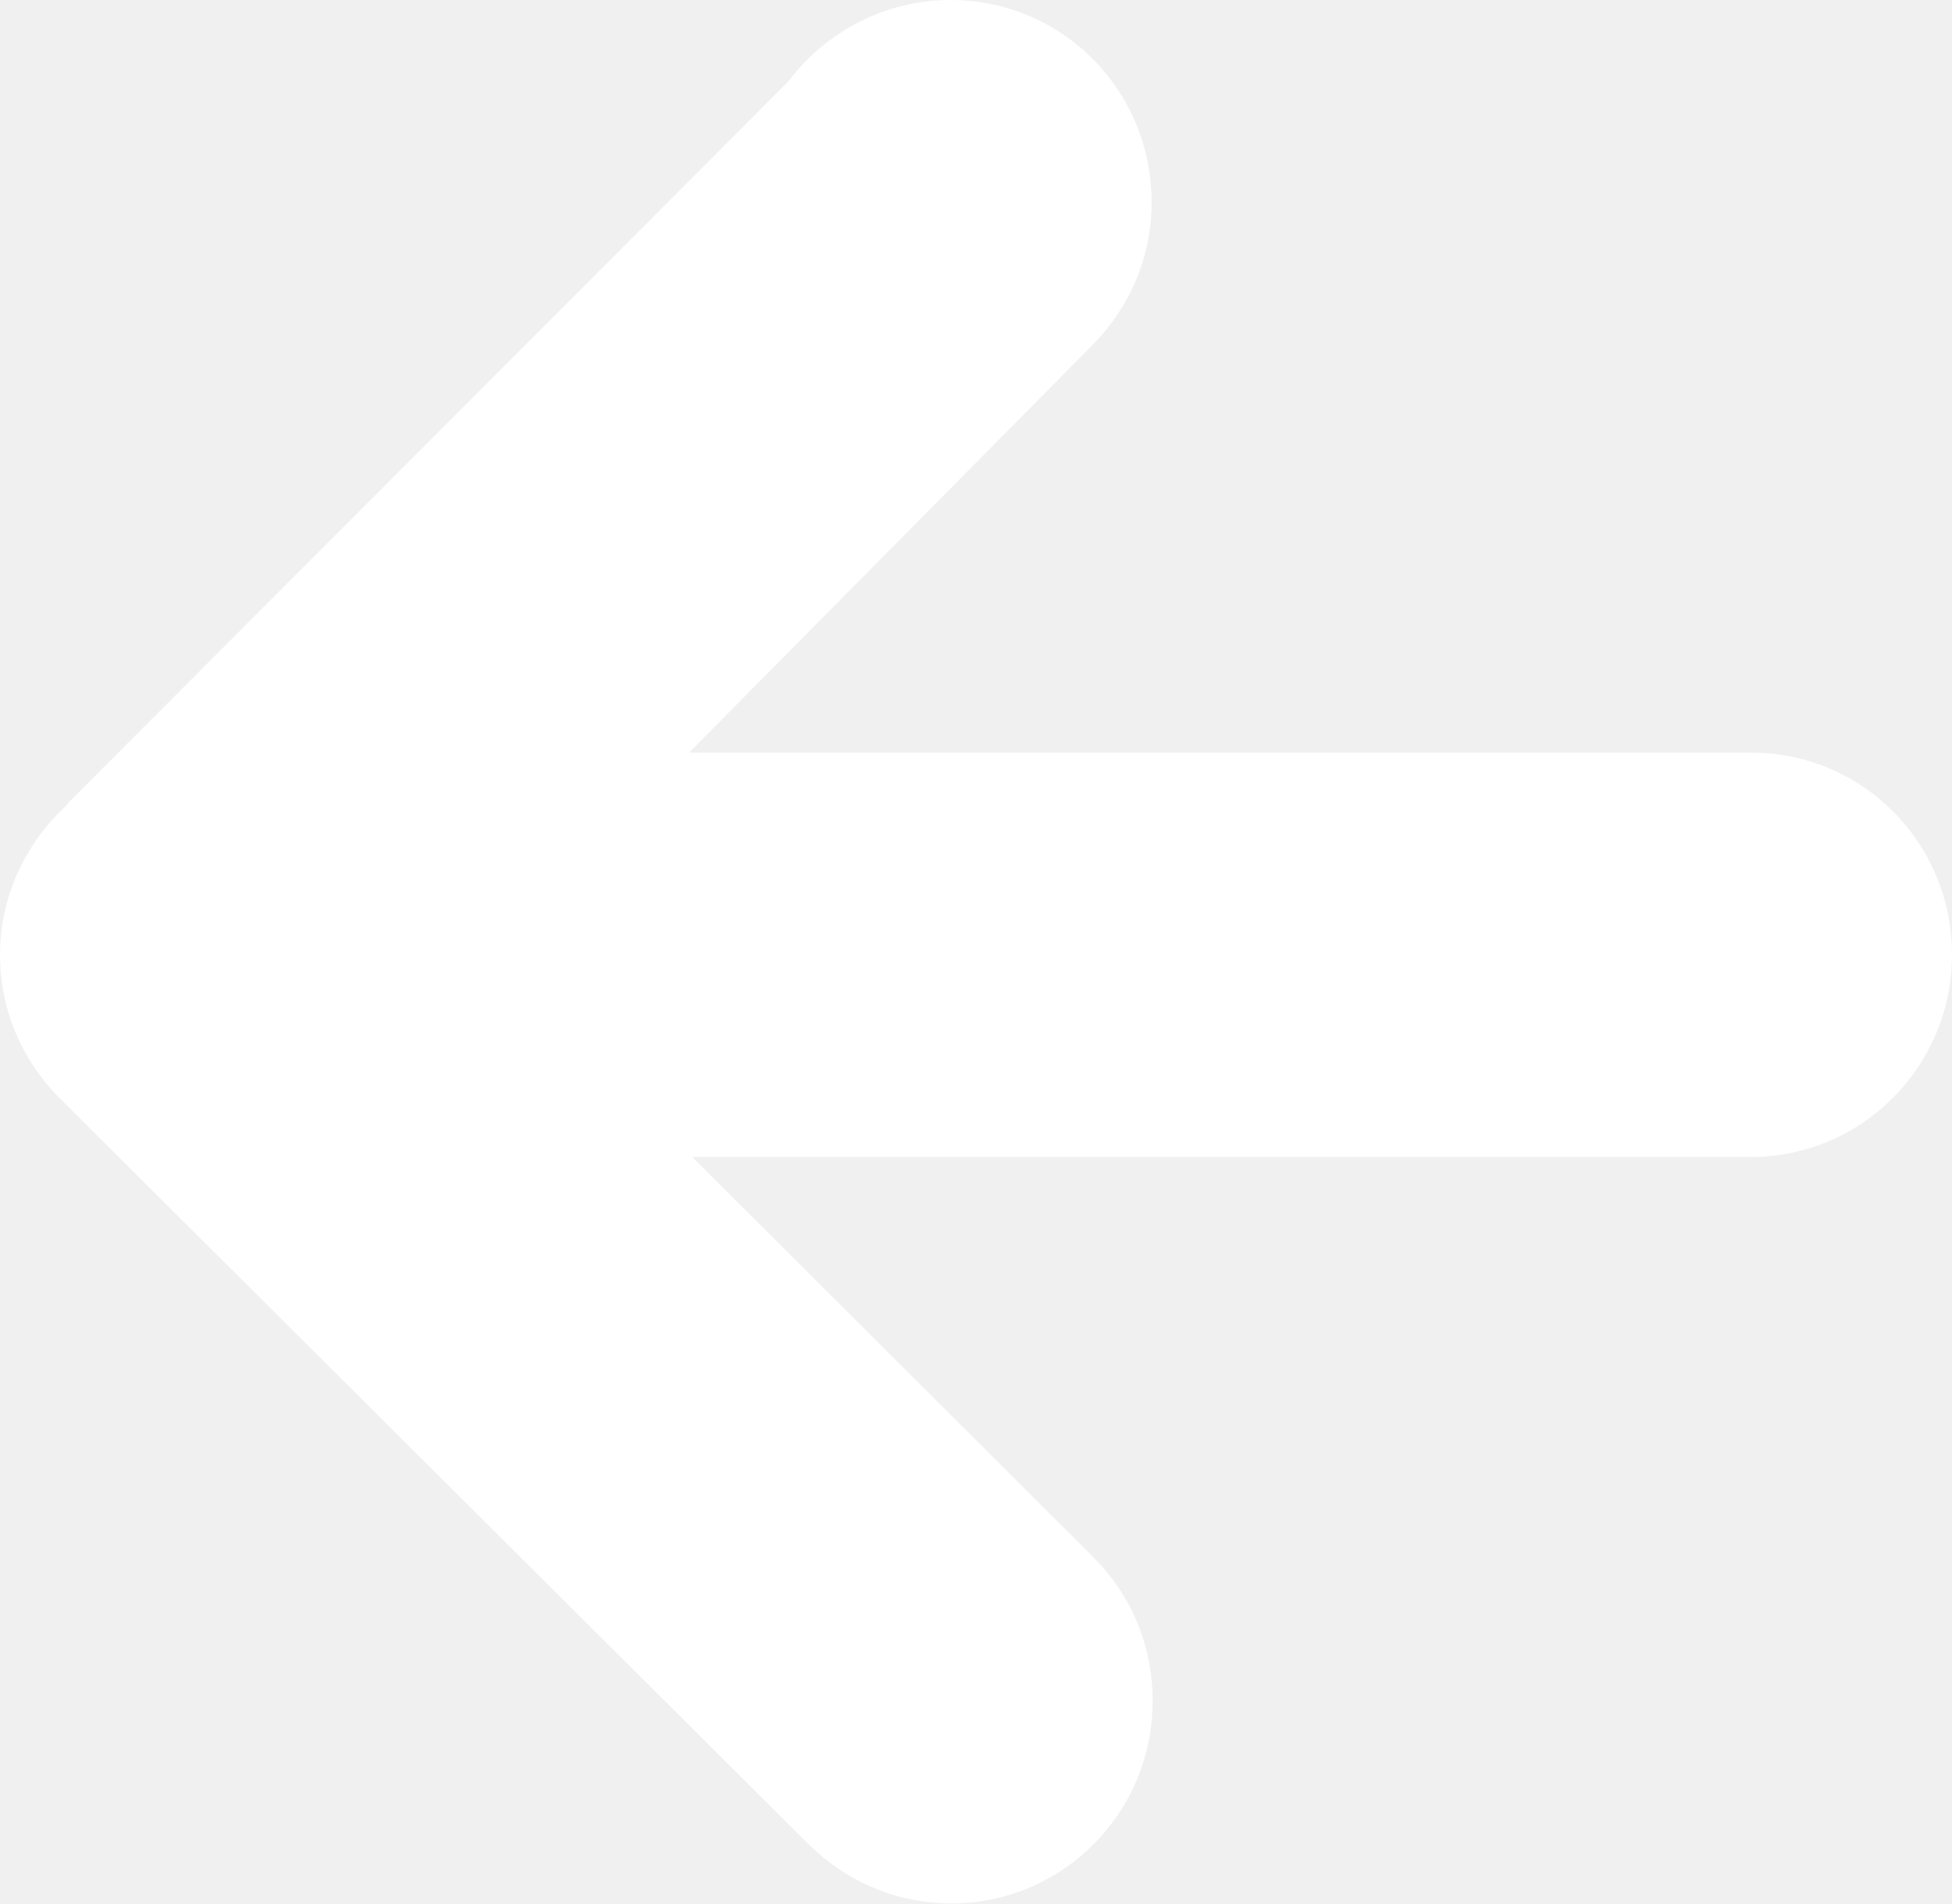
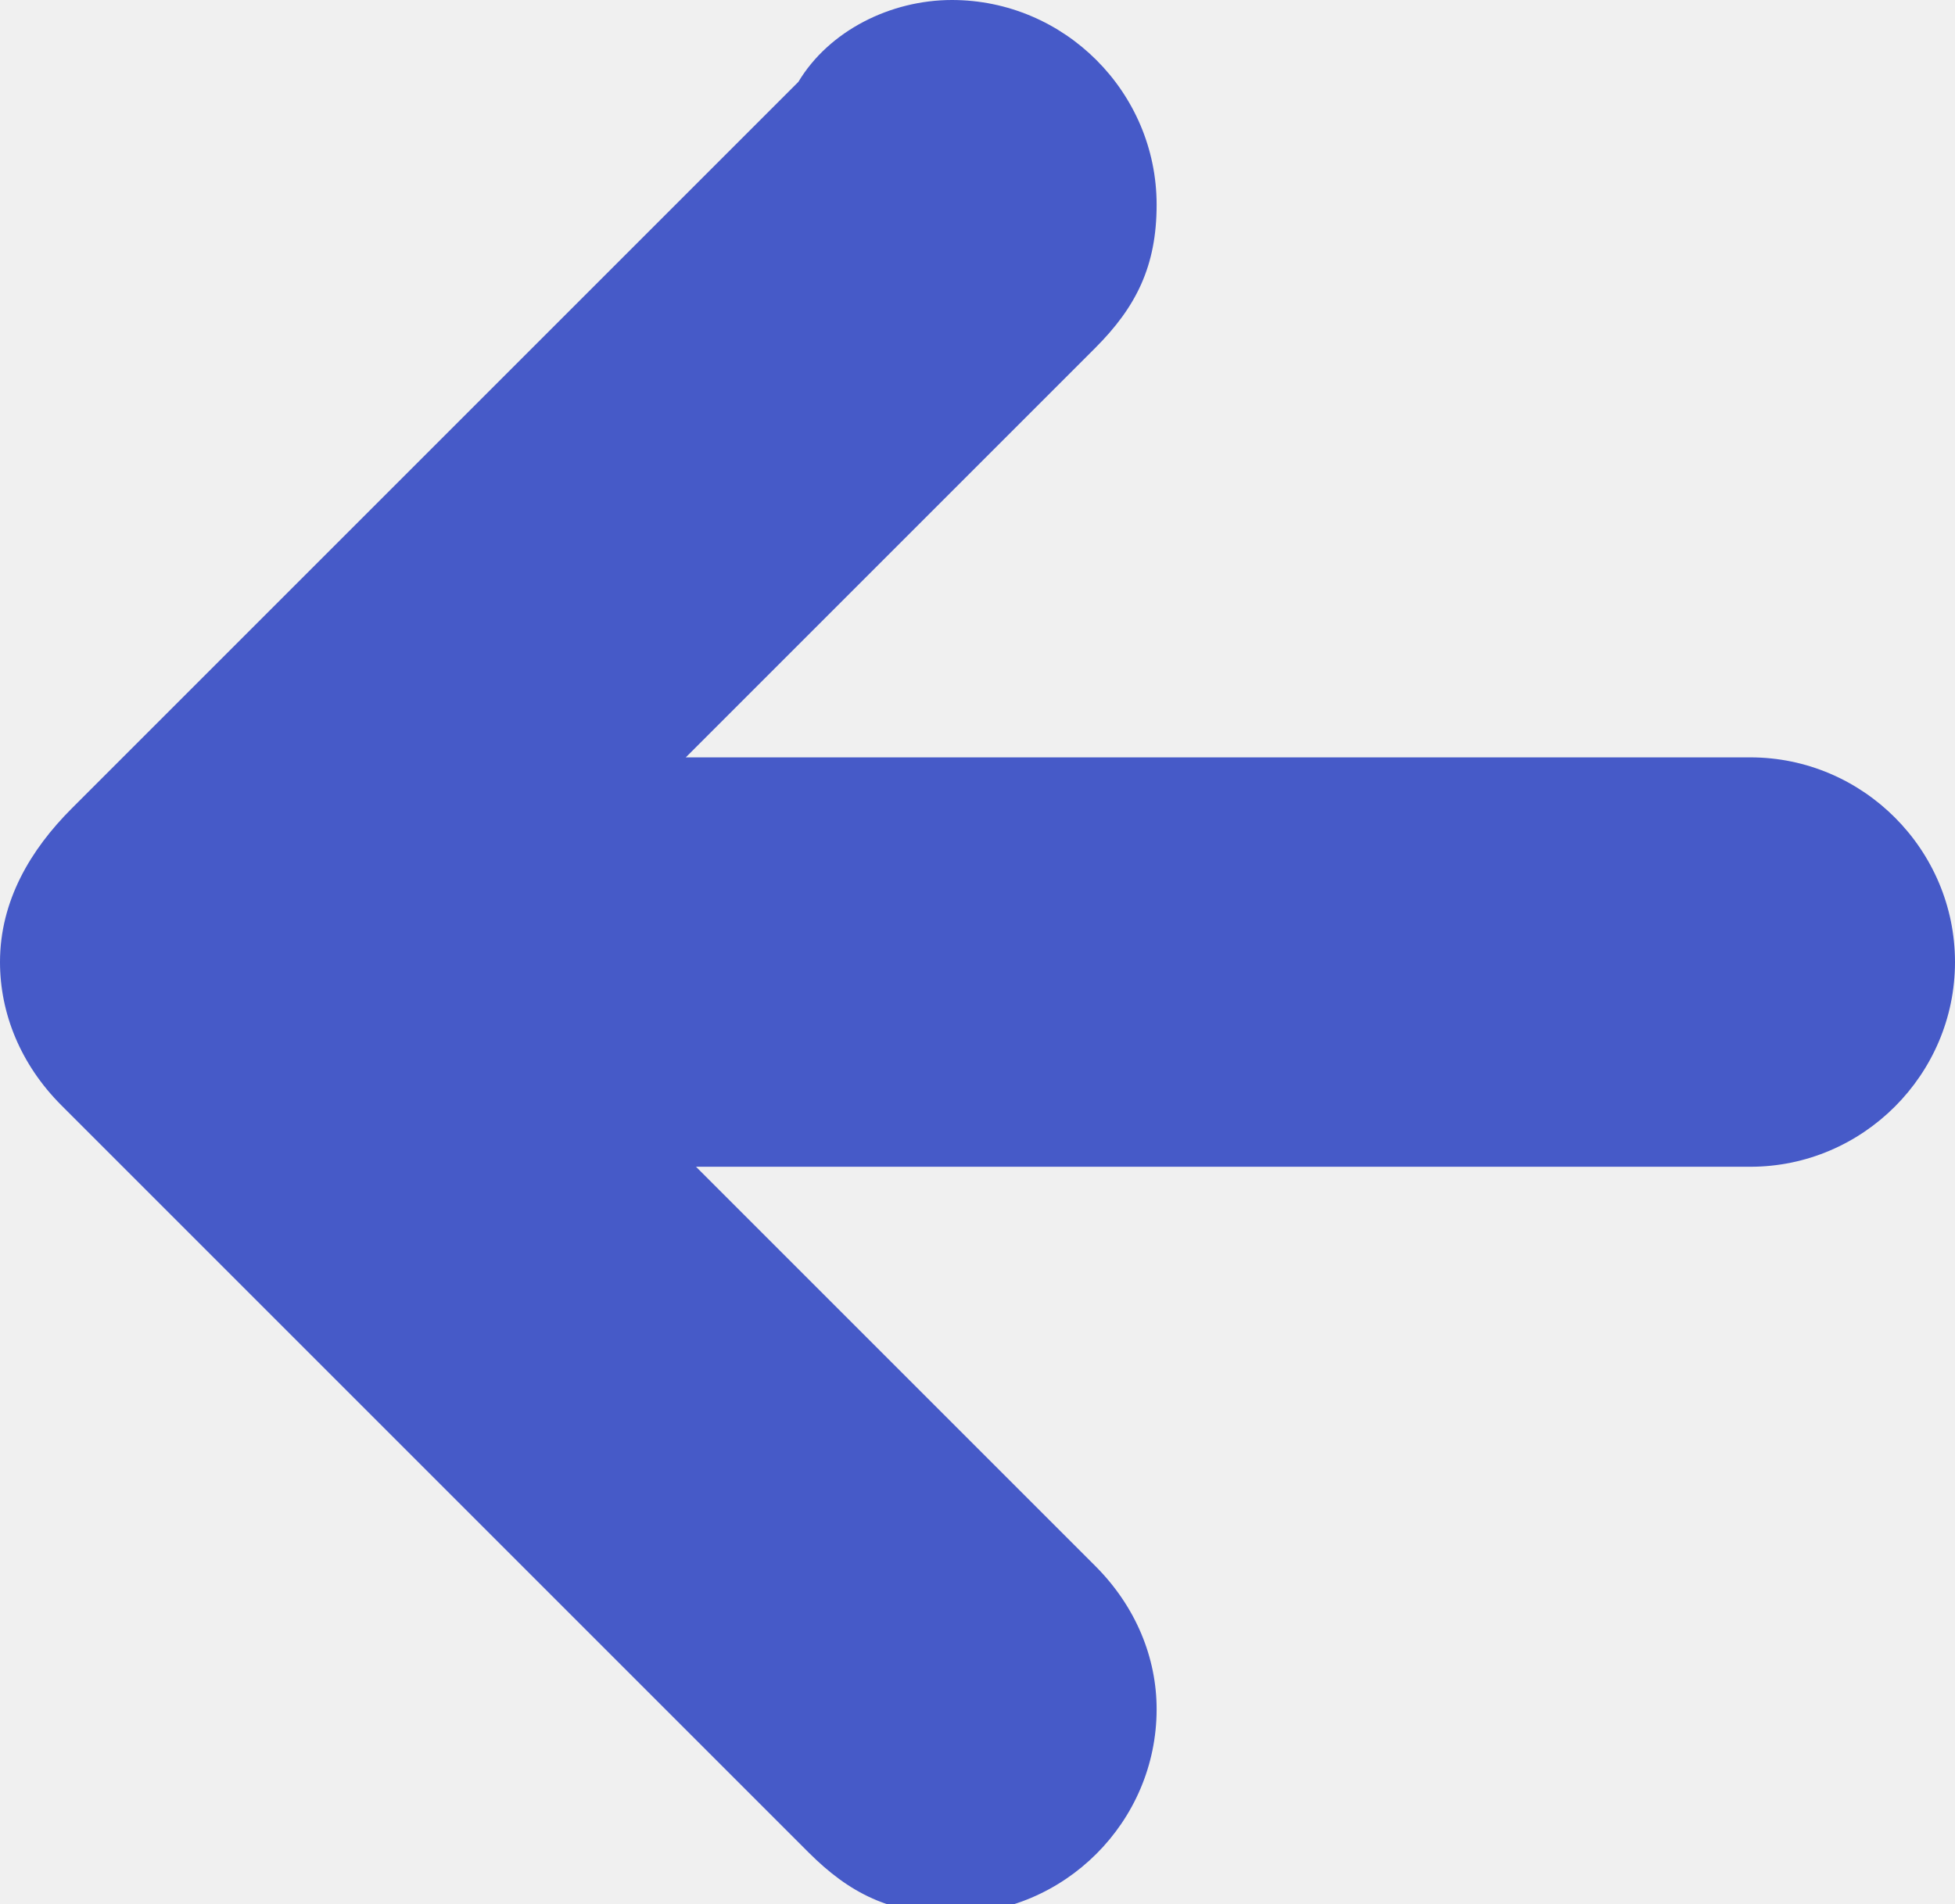
- <svg xmlns="http://www.w3.org/2000/svg" version="1.1" id="Layer_1" x="0px" y="0px" viewBox="0 0 19.12 18.64" style="enable-background:new 0 0 19.12 18.64;" xml:space="preserve">
+ <svg xmlns="http://www.w3.org/2000/svg" version="1.1" id="Layer_1" x="0px" y="0px" viewBox="0 0 19.1 18.6" style="enable-background:new 0 0 19.1 18.6;" xml:space="preserve">
  <style type="text/css">
- 	.st0{fill-rule:evenodd;clip-rule:evenodd;fill:#FFFFFF;}
+ 	.st0{fill-rule:evenodd;clip-rule:evenodd;fill:#465AC8;}
</style>
-   <path class="st0" d="M0.58,10.75C0.22,10.39,0,9.89,0,9.35c0-0.58,0.26-1.11,0.66-1.47V7.87L7.72,0.8l0,0C8.08,0.32,8.66,0,9.31,0  c1.09,0,1.97,0.88,1.97,1.98c0,0.55-0.22,1.03-0.57,1.39l0,0l-3.96,4h10.4c1.09,0,1.97,0.88,1.97,1.98c0,1.09-0.88,1.98-1.97,1.98  H6.78l3.93,3.92c0.36,0.36,0.58,0.85,0.58,1.41c0,1.09-0.88,1.98-1.97,1.98c-0.55,0-1.03-0.22-1.39-0.57l0,0L0.58,10.75z" />
+   <path class="st0" d="M0.6,10.8C0.2,10.4,0,9.9,0,9.4c0-0.6,0.3-1.1,0.7-1.5v0l7.1-7.1l0,0C8.1,0.3,8.7,0,9.3,0c1.1,0,2,0.9,2,2  c0,0.6-0.2,1-0.6,1.4l0,0l-4,4h10.4c1.1,0,2,0.9,2,2c0,1.1-0.9,2-2,2H6.8l3.9,3.9c0.4,0.4,0.6,0.9,0.6,1.4c0,1.1-0.9,2-2,2  c-0.6,0-1-0.2-1.4-0.6l0,0L0.6,10.8z" />
</svg>
